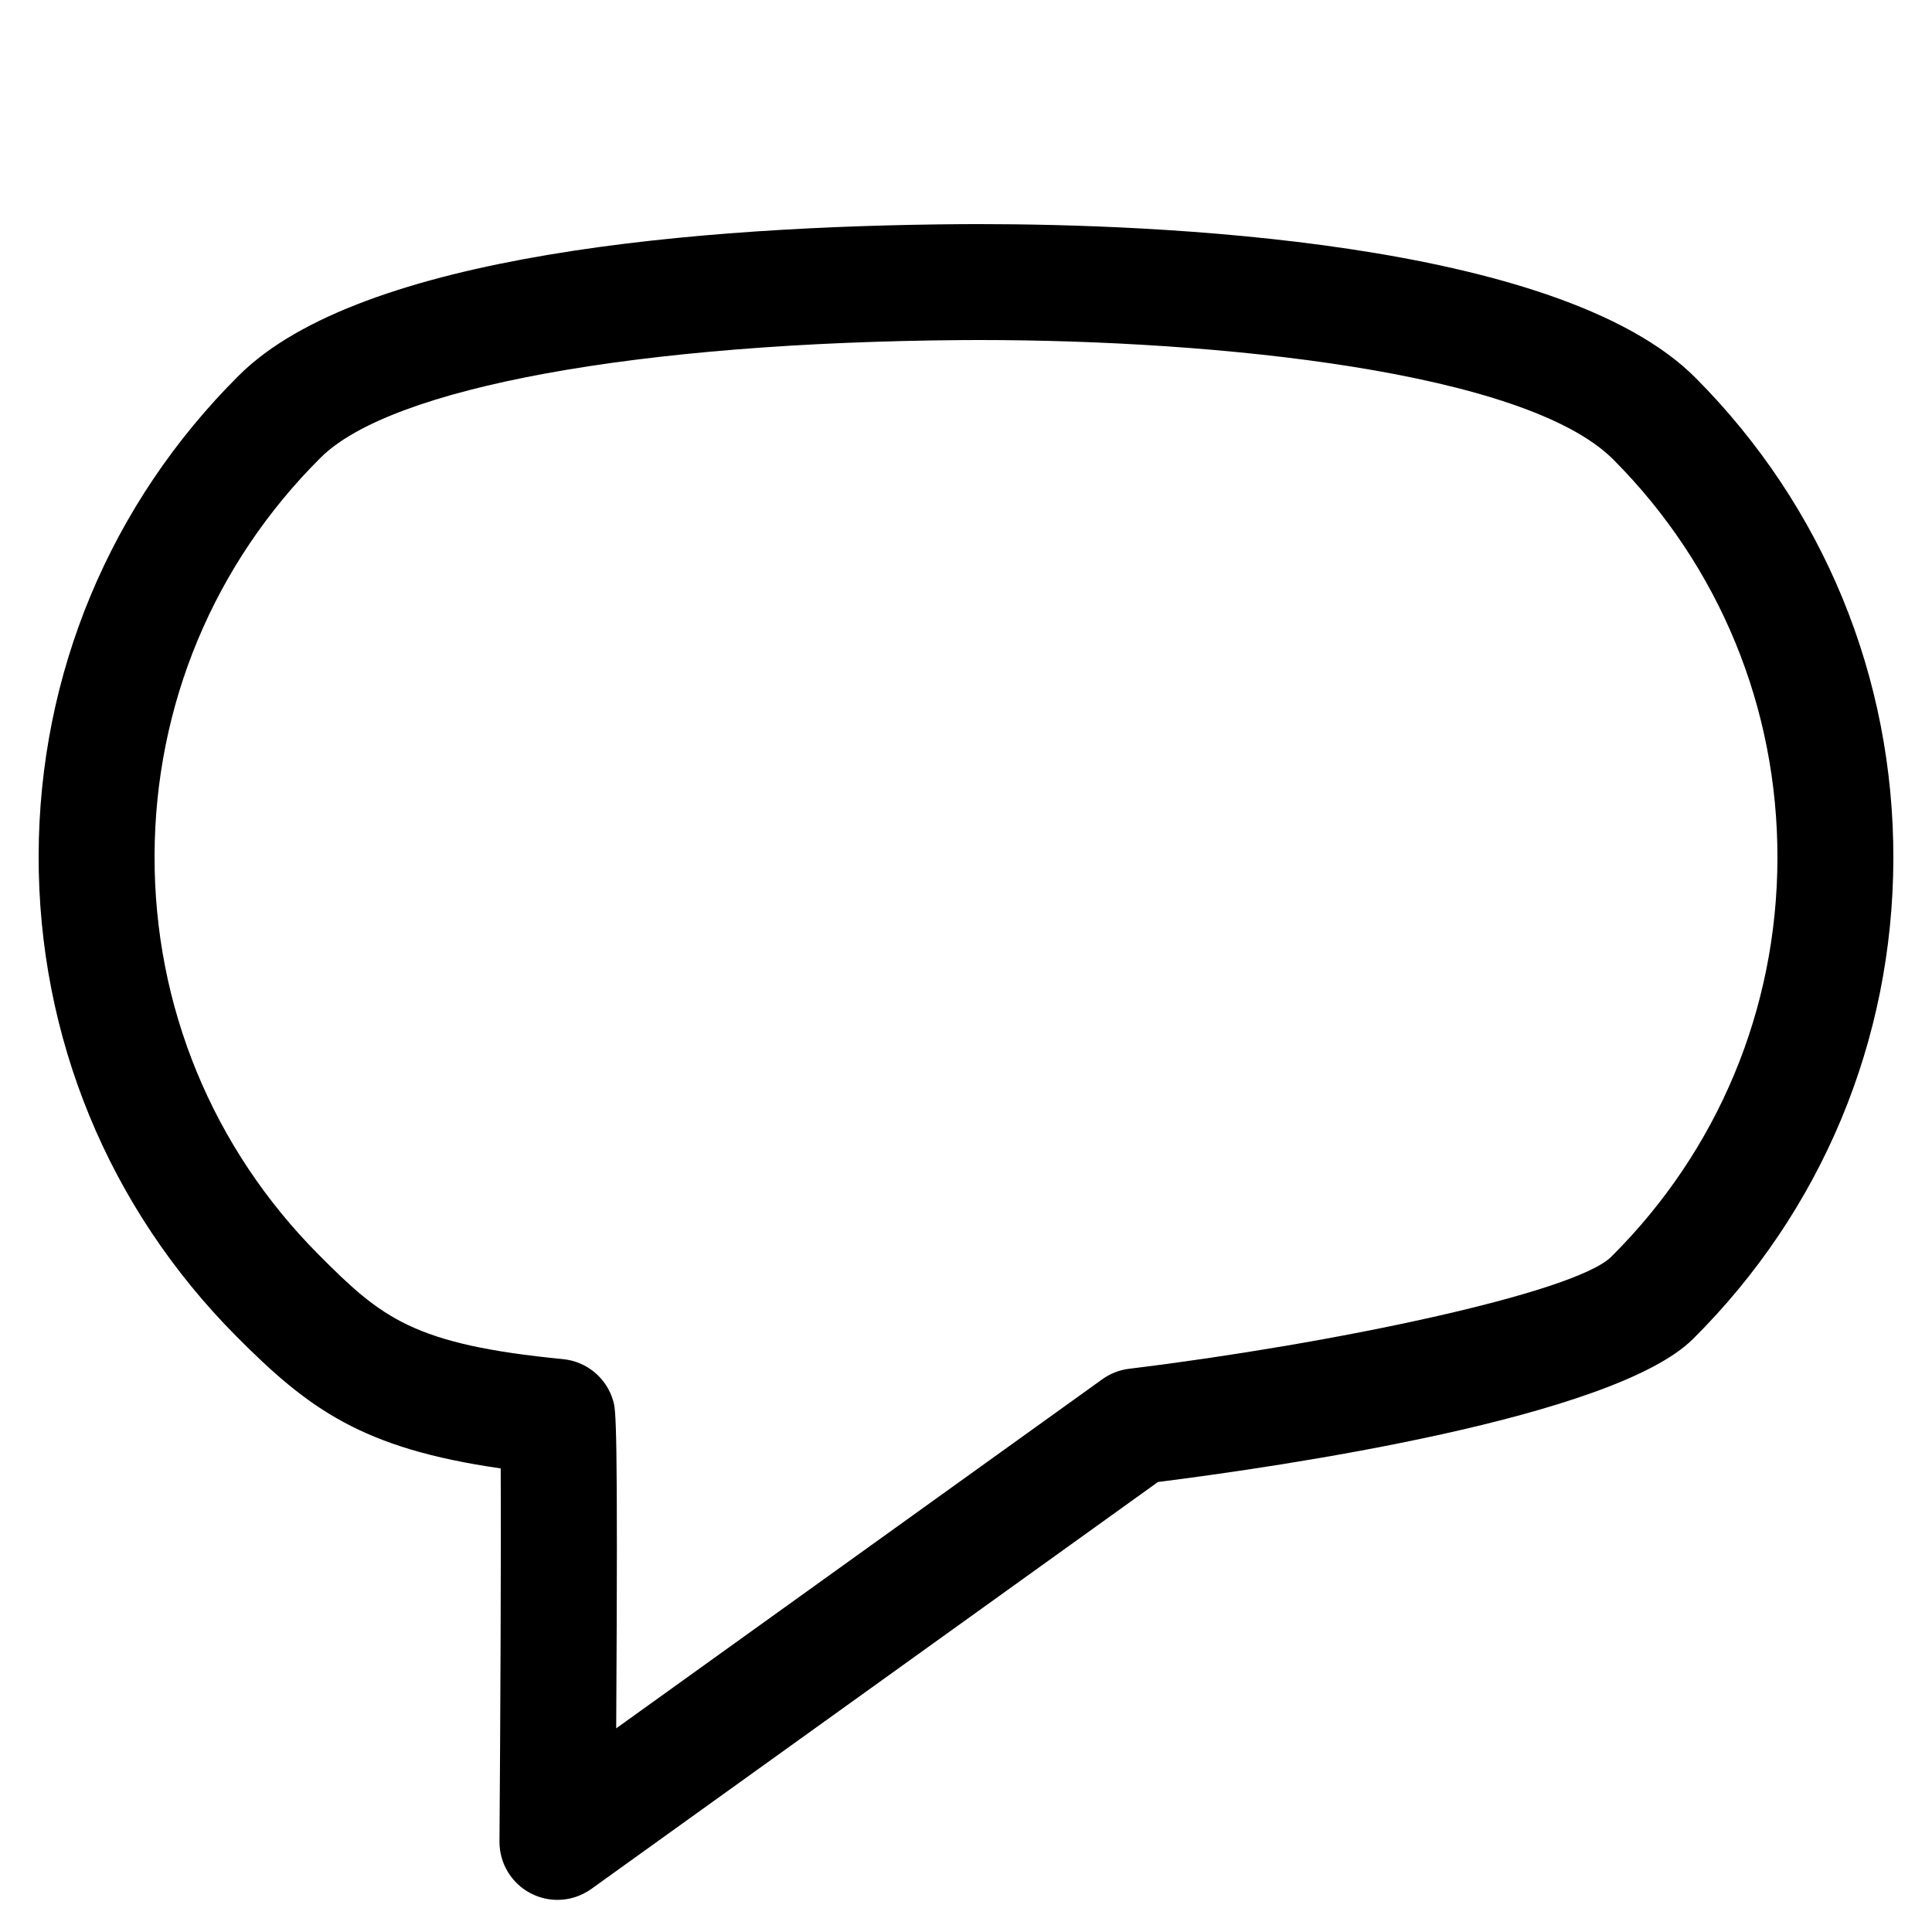
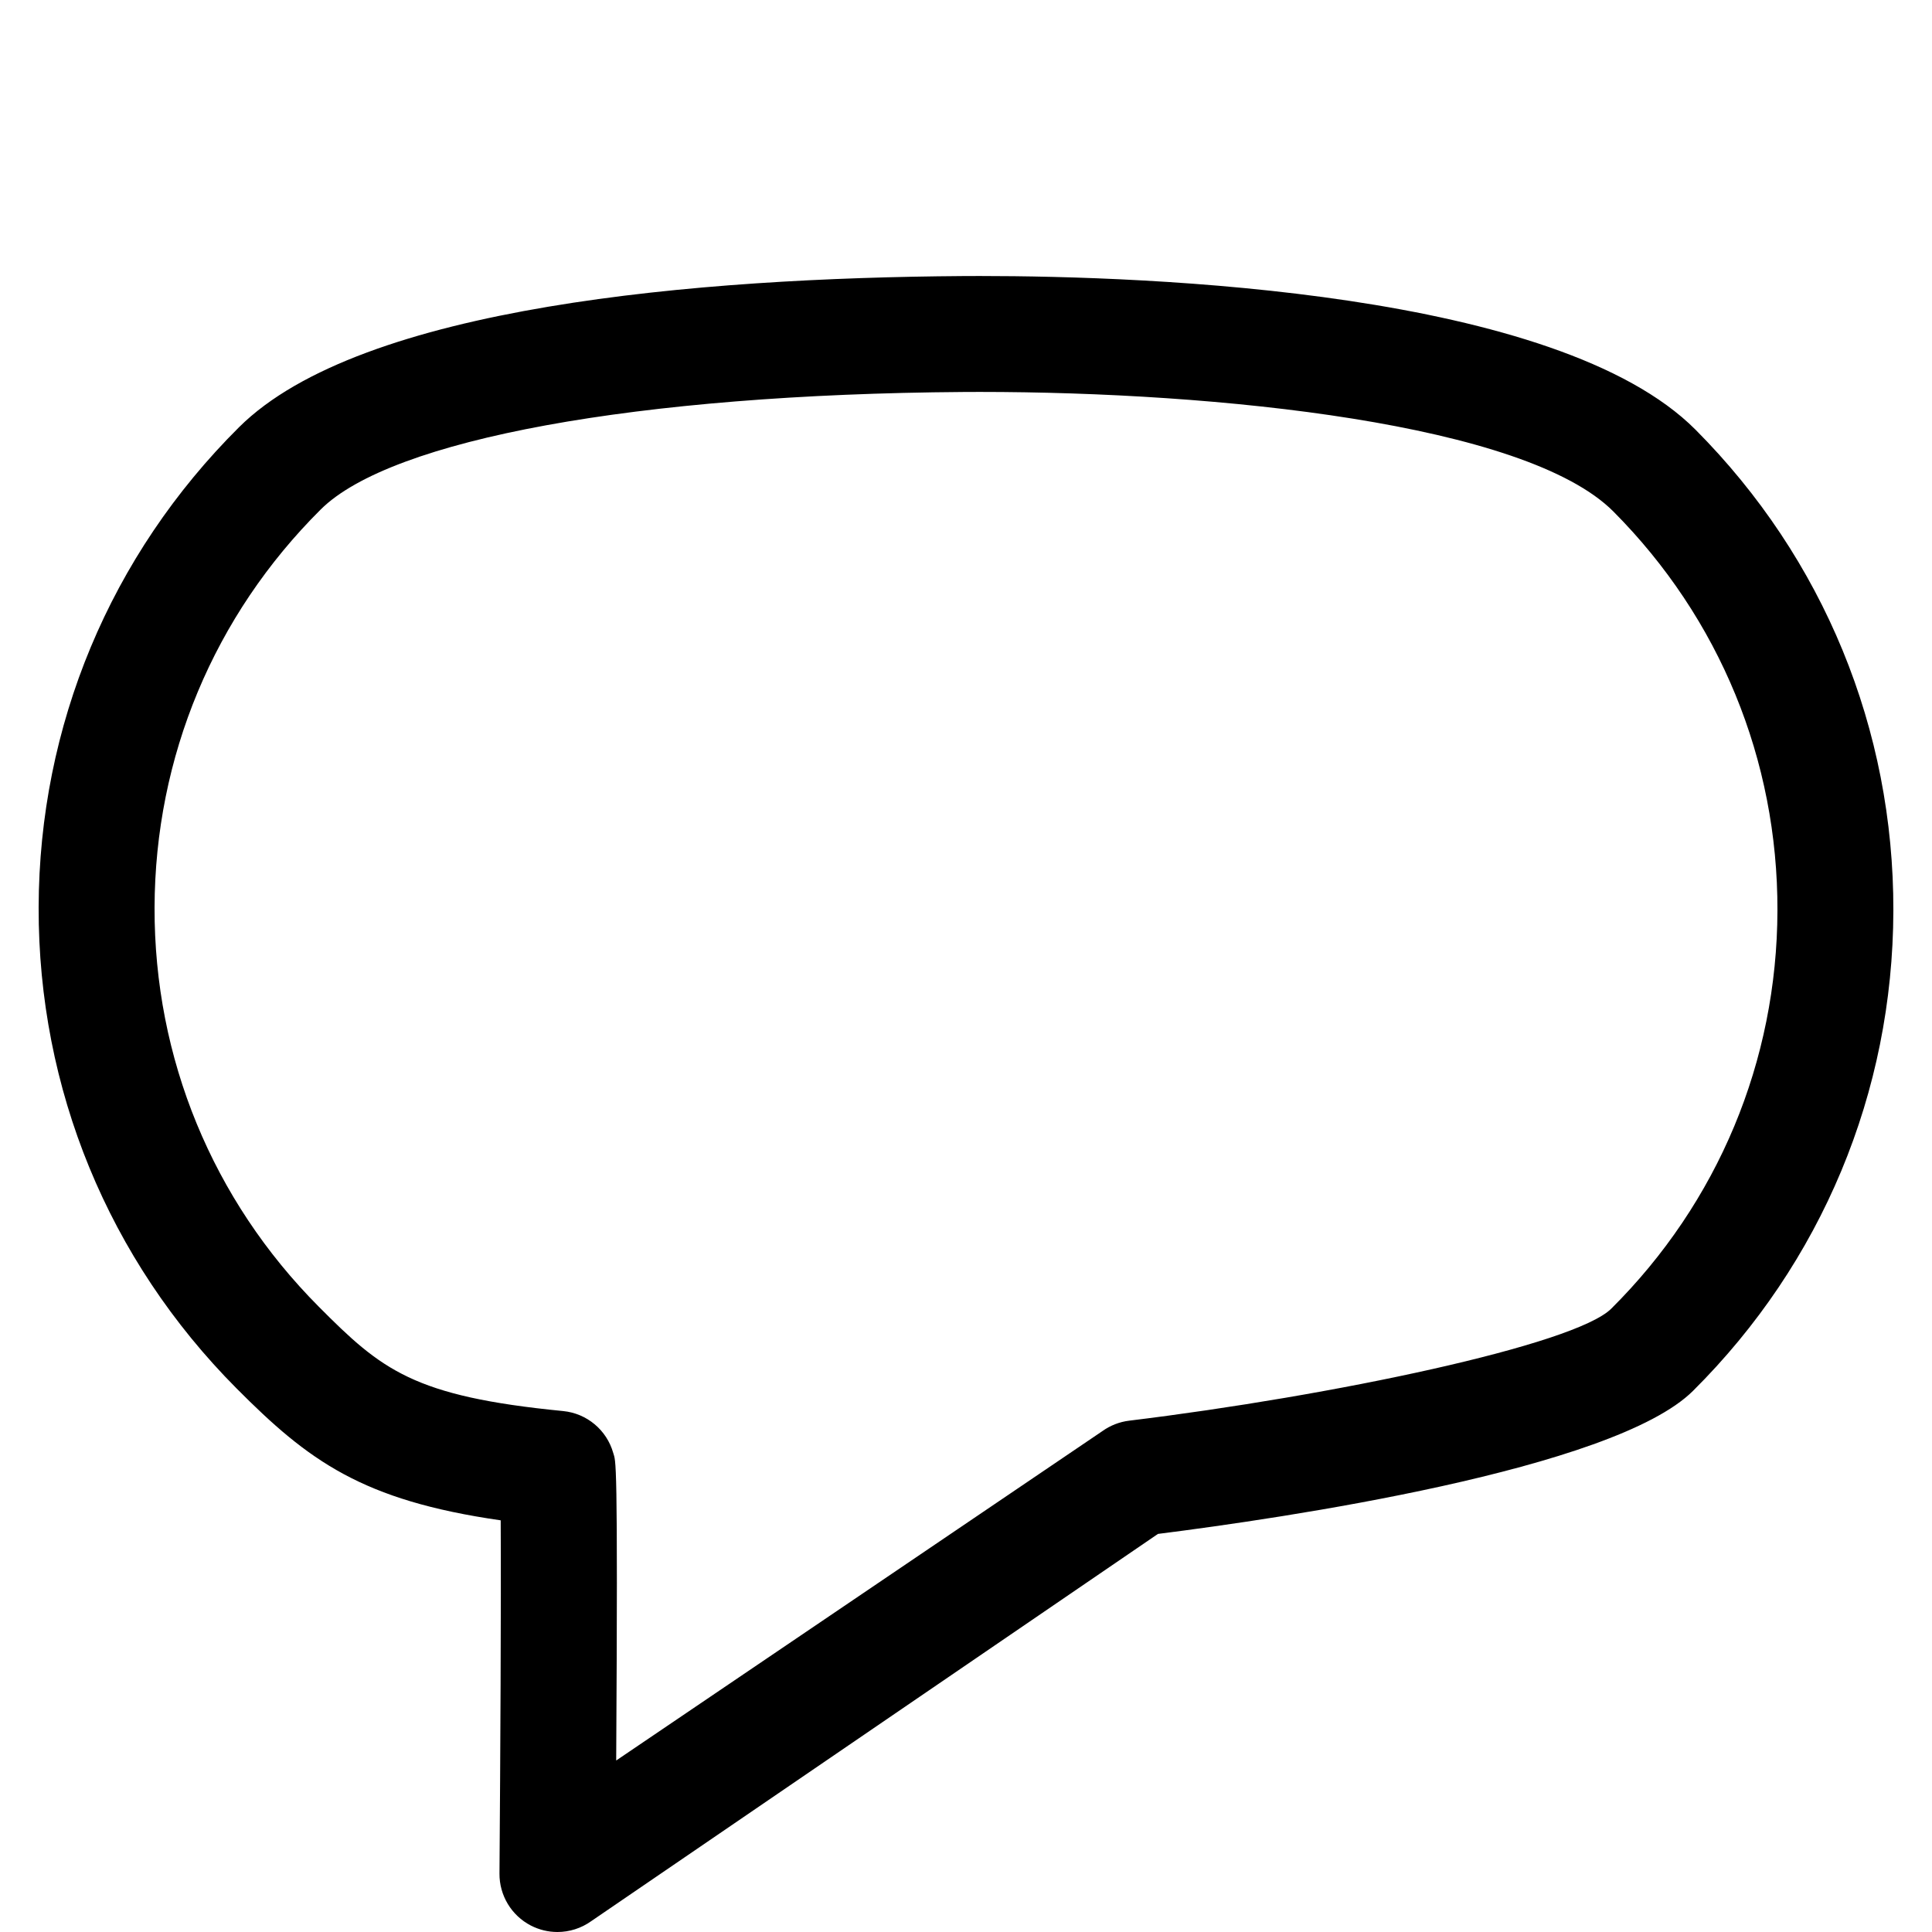
<svg xmlns="http://www.w3.org/2000/svg" version="1.1" x="0px" y="0px" width="100px" height="100px" viewBox="0 0 100 100" enable-background="new 0 0 100 100" xml:space="preserve">
  <g id="Layer_3" display="none">
</g>
  <g id="Your_Icon">
</g>
  <g id="Layer_4">
-     <path d="M28.853,98.337c-0.471,0-0.944-0.111-1.379-0.336c-1.002-0.519-1.629-1.558-1.621-2.687   c0.044-6.004,0.089-15.024,0.063-19.309c-7.177-1.031-9.946-3.081-13.675-6.831C5.613,62.513,1.976,53.669,2,44.273   c0.024-9.395,3.708-18.219,10.371-24.846c6.325-6.293,23.851-7.729,37.44-7.825L50.71,11.6c8.76,0,29.907,0.775,37.056,7.961   C94.39,26.22,98.024,35.062,98,44.457c-0.024,9.397-3.707,18.222-10.37,24.847c-4.108,4.088-21.341,6.603-27.694,7.404   L30.604,97.773C30.083,98.146,29.47,98.337,28.853,98.337z M50.71,17.6l-0.856,0.003c-16.862,0.119-29.603,2.449-33.251,6.079   C11.075,29.179,8.021,36.497,8,44.289c-0.021,7.793,2.997,15.128,8.496,20.654c3.267,3.285,4.9,4.648,12.65,5.406   c1.229,0.12,2.258,0.98,2.595,2.169c0.133,0.471,0.25,0.883,0.153,16.941l25.164-18.071c0.41-0.294,0.887-0.48,1.387-0.541   c10.526-1.283,23.065-3.919,24.954-5.798c5.527-5.495,8.581-12.814,8.601-20.608c0.021-7.793-2.994-15.126-8.488-20.649   C78.964,19.222,63,17.6,50.71,17.6z" />
+     <path d="M28.853,100c-0.471,0-0.944-0.111-1.379-0.336c-1.002-0.519-1.629-1.558-1.621-2.687   c0.044-6.004,0.089-14.001,0.063-18.285c-7.177-1.031-9.946-3.081-13.675-6.831C5.613,65.199,1.976,56.355,2,46.96   c0.024-9.395,3.708-18.219,10.371-24.846c6.325-6.293,23.851-7.729,37.44-7.825l0.899-0.003c8.76,0,29.907,0.775,37.056,7.961   C94.39,28.906,98.024,37.748,98,47.144c-0.024,9.397-3.707,18.222-10.37,24.847c-4.108,4.088-21.341,6.603-27.694,7.404   L30.604,99.437C30.083,99.81,29.47,100,28.853,100z M50.71,20.286l-0.856,0.003c-16.862,0.119-29.603,2.449-33.251,6.079   C11.075,31.865,8.021,39.184,8,46.976c-0.021,7.793,2.997,15.128,8.496,20.654c3.267,3.285,4.9,4.648,12.65,5.406   c1.229,0.12,2.258,0.98,2.595,2.169c0.133,0.471,0.25-0.141,0.153,15.918l25.164-17.048c0.41-0.294,0.887-0.48,1.387-0.541   c10.526-1.283,23.065-3.919,24.954-5.798c5.527-5.495,8.581-12.814,8.601-20.608c0.021-7.793-2.994-15.126-8.488-20.649   C78.964,21.908,63,20.286,50.71,20.286z" />
  </g>
</svg>
